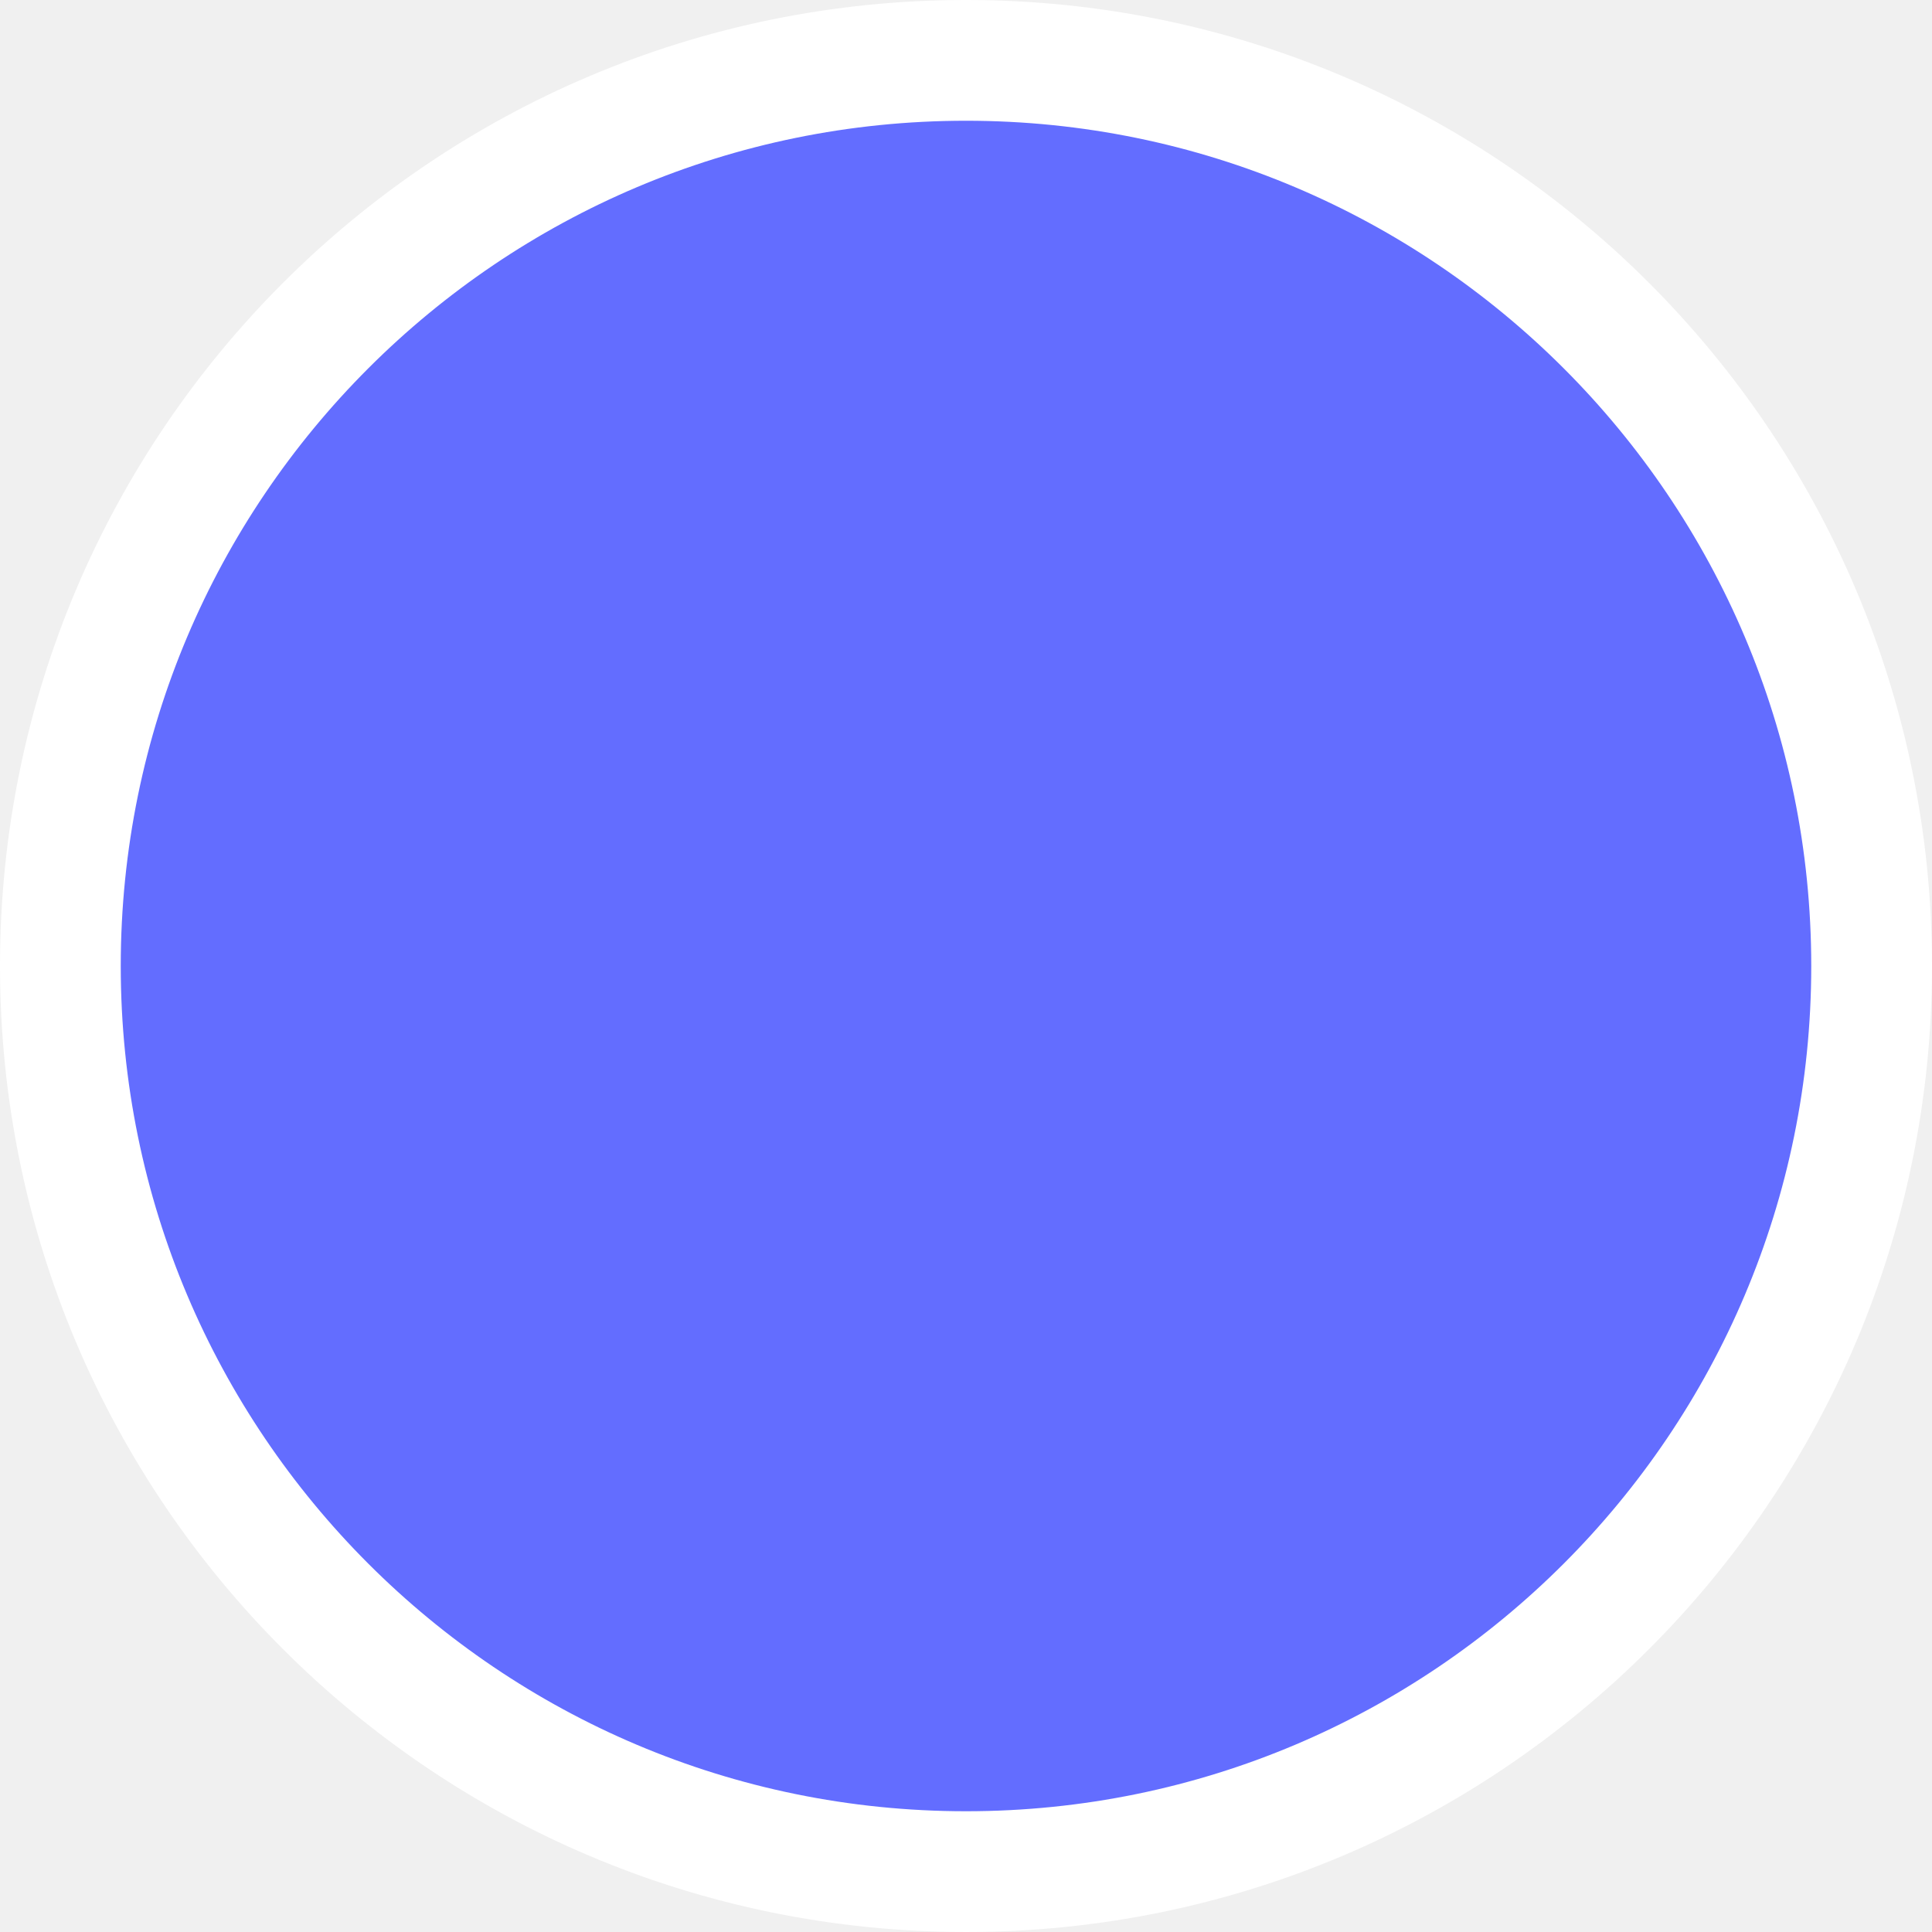
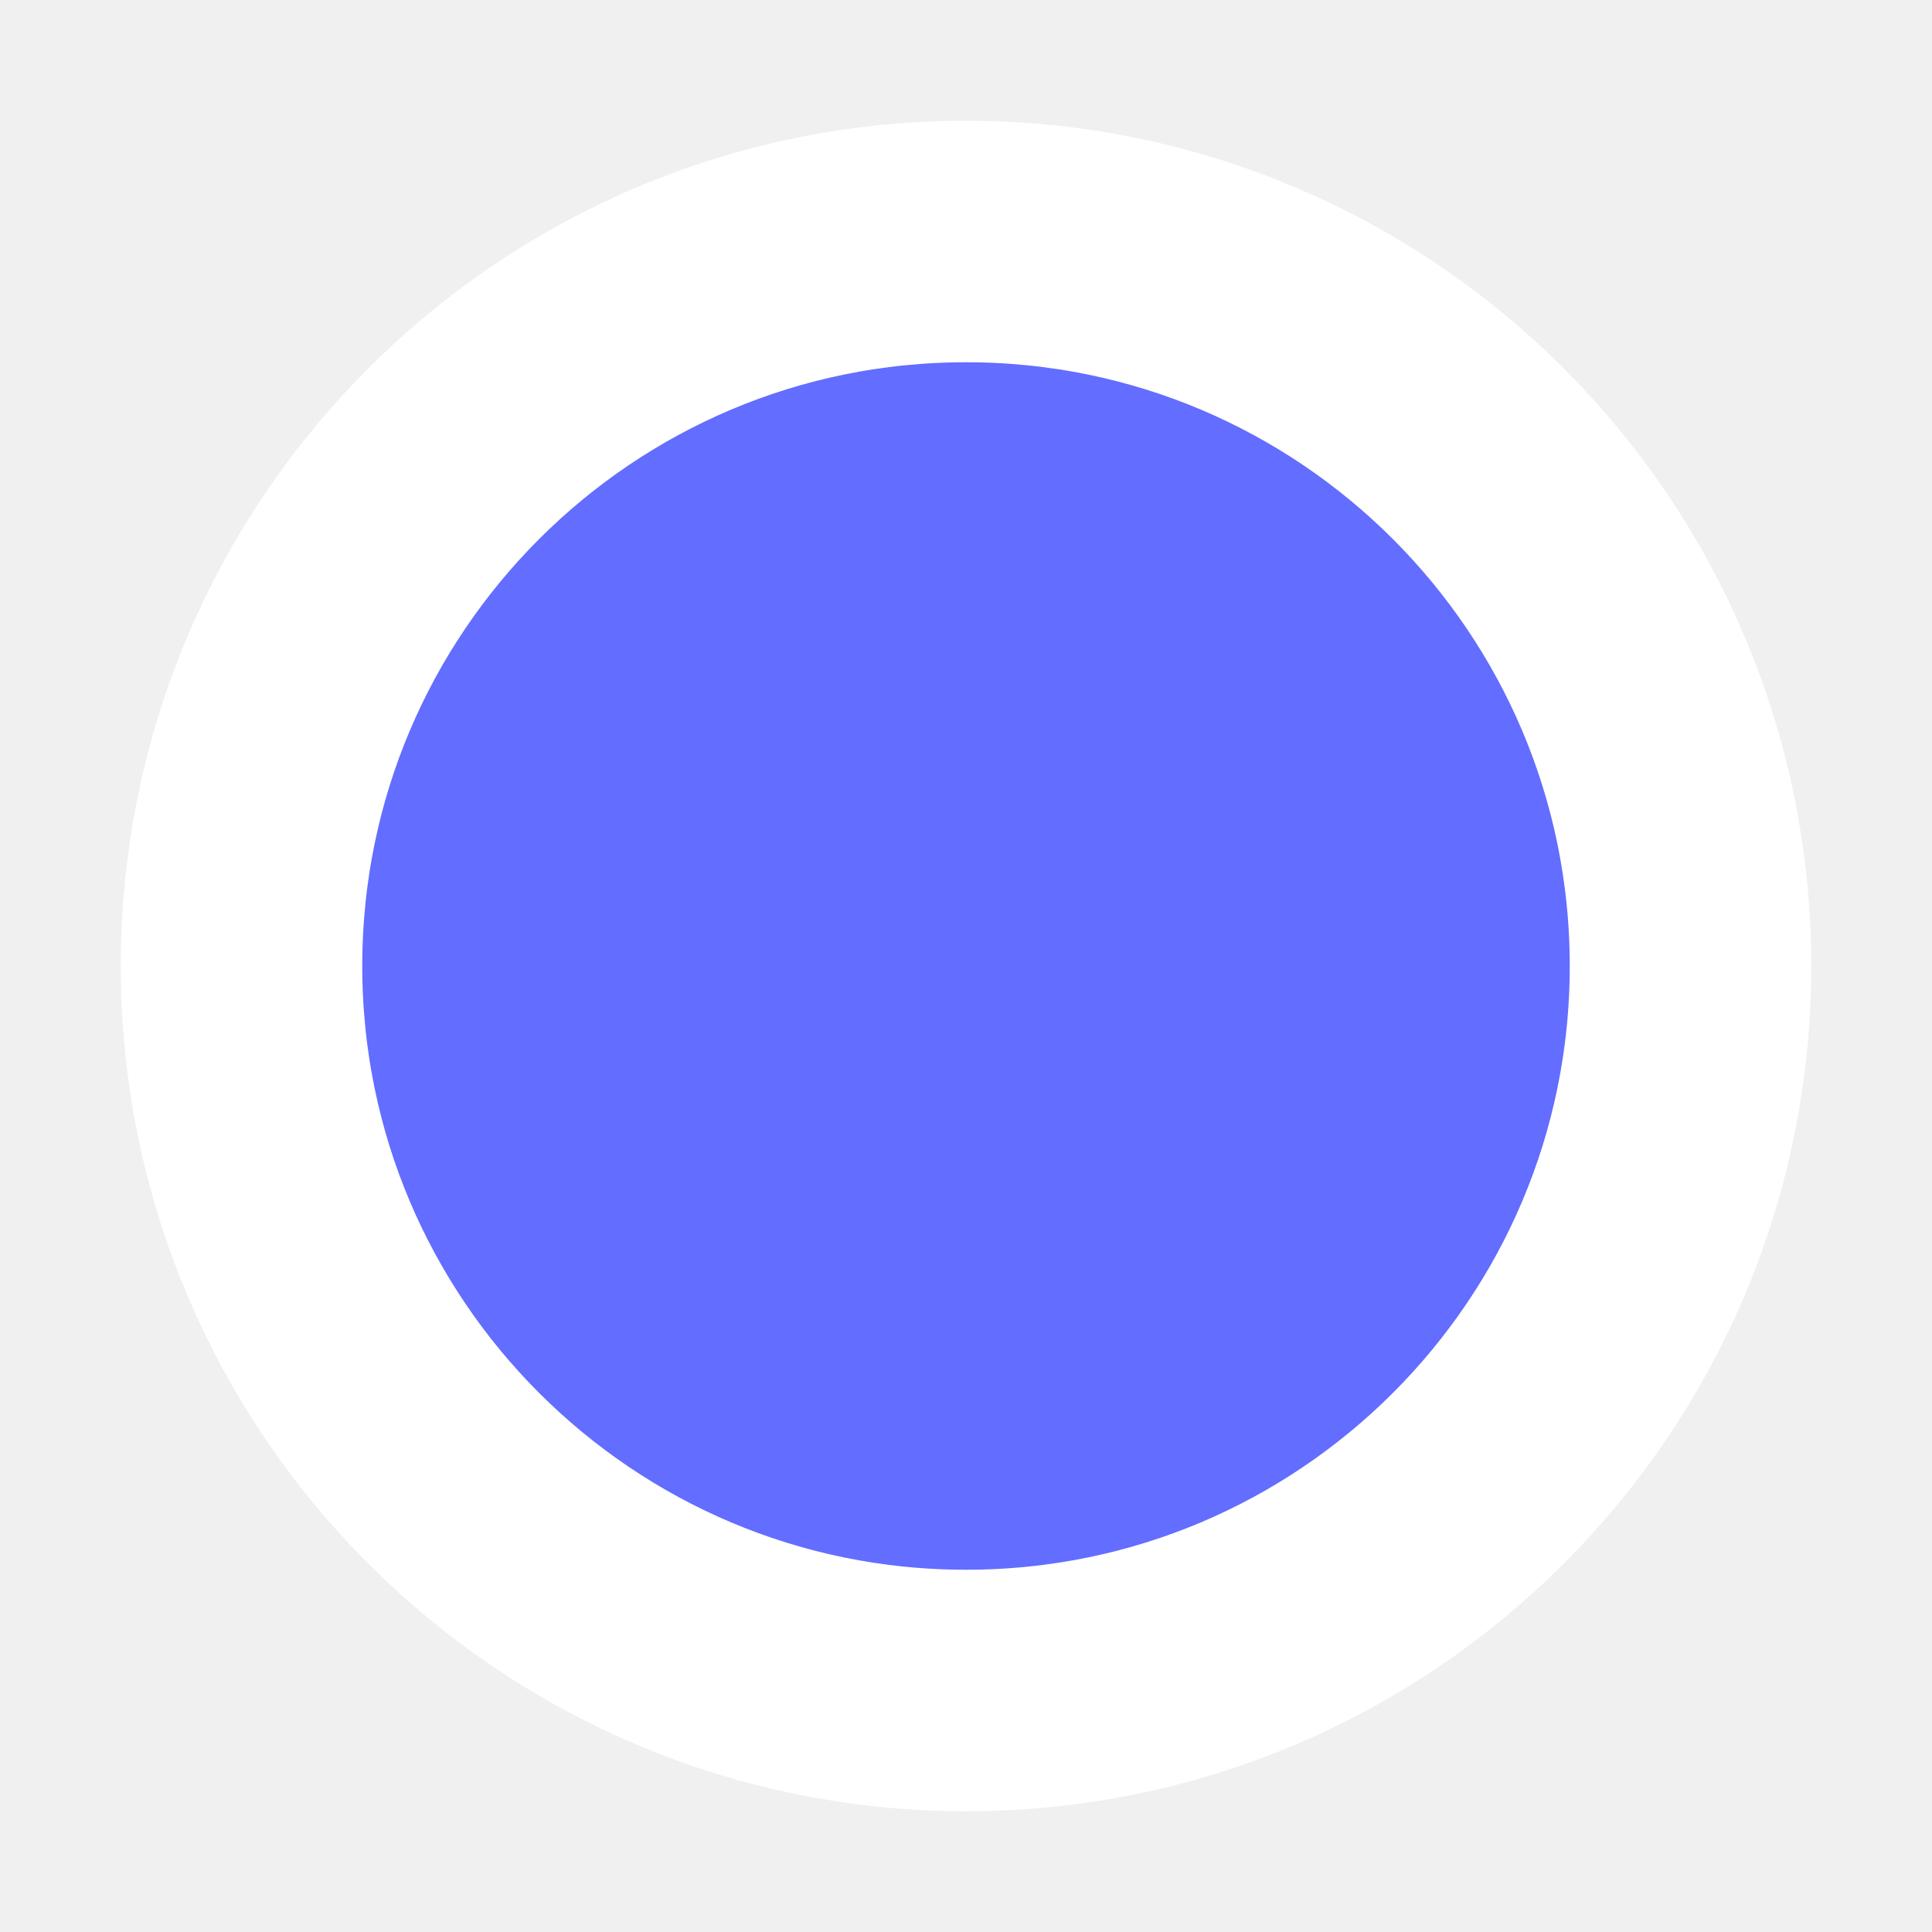
- <svg xmlns="http://www.w3.org/2000/svg" width="64" height="64" viewBox="0 0 64 64" id="svg2" version="1.1">
+ <svg xmlns="http://www.w3.org/2000/svg" width="16" height="16" viewBox="0 0 16 16" id="svg2" version="1.1">
  <defs id="defs4" />
-   <g id="layer1" transform="translate(0,-988.3622)">
-     <circle style="opacity:1;fill:#636dff;fill-opacity:1;fill-rule:nonzero;stroke:#ffffff;stroke-width:4;stroke-linecap:butt;stroke-miterlimit:4;stroke-dasharray:none;stroke-dashoffset:0;stroke-opacity:1" id="path4136" cx="32" cy="1020.362" r="30" />
+   <g id="layer1" transform="translate(0,-1036.362)">
+     <circle style="opacity:1;fill:#636dff;fill-opacity:1;fill-rule:nonzero;stroke:#ffffff;stroke-width:2;stroke-linecap:butt;stroke-miterlimit:4;stroke-dasharray:none;stroke-dashoffset:0;stroke-opacity:1" id="path4136" cx="8" cy="1044.362" r="6" />
  </g>
</svg>
